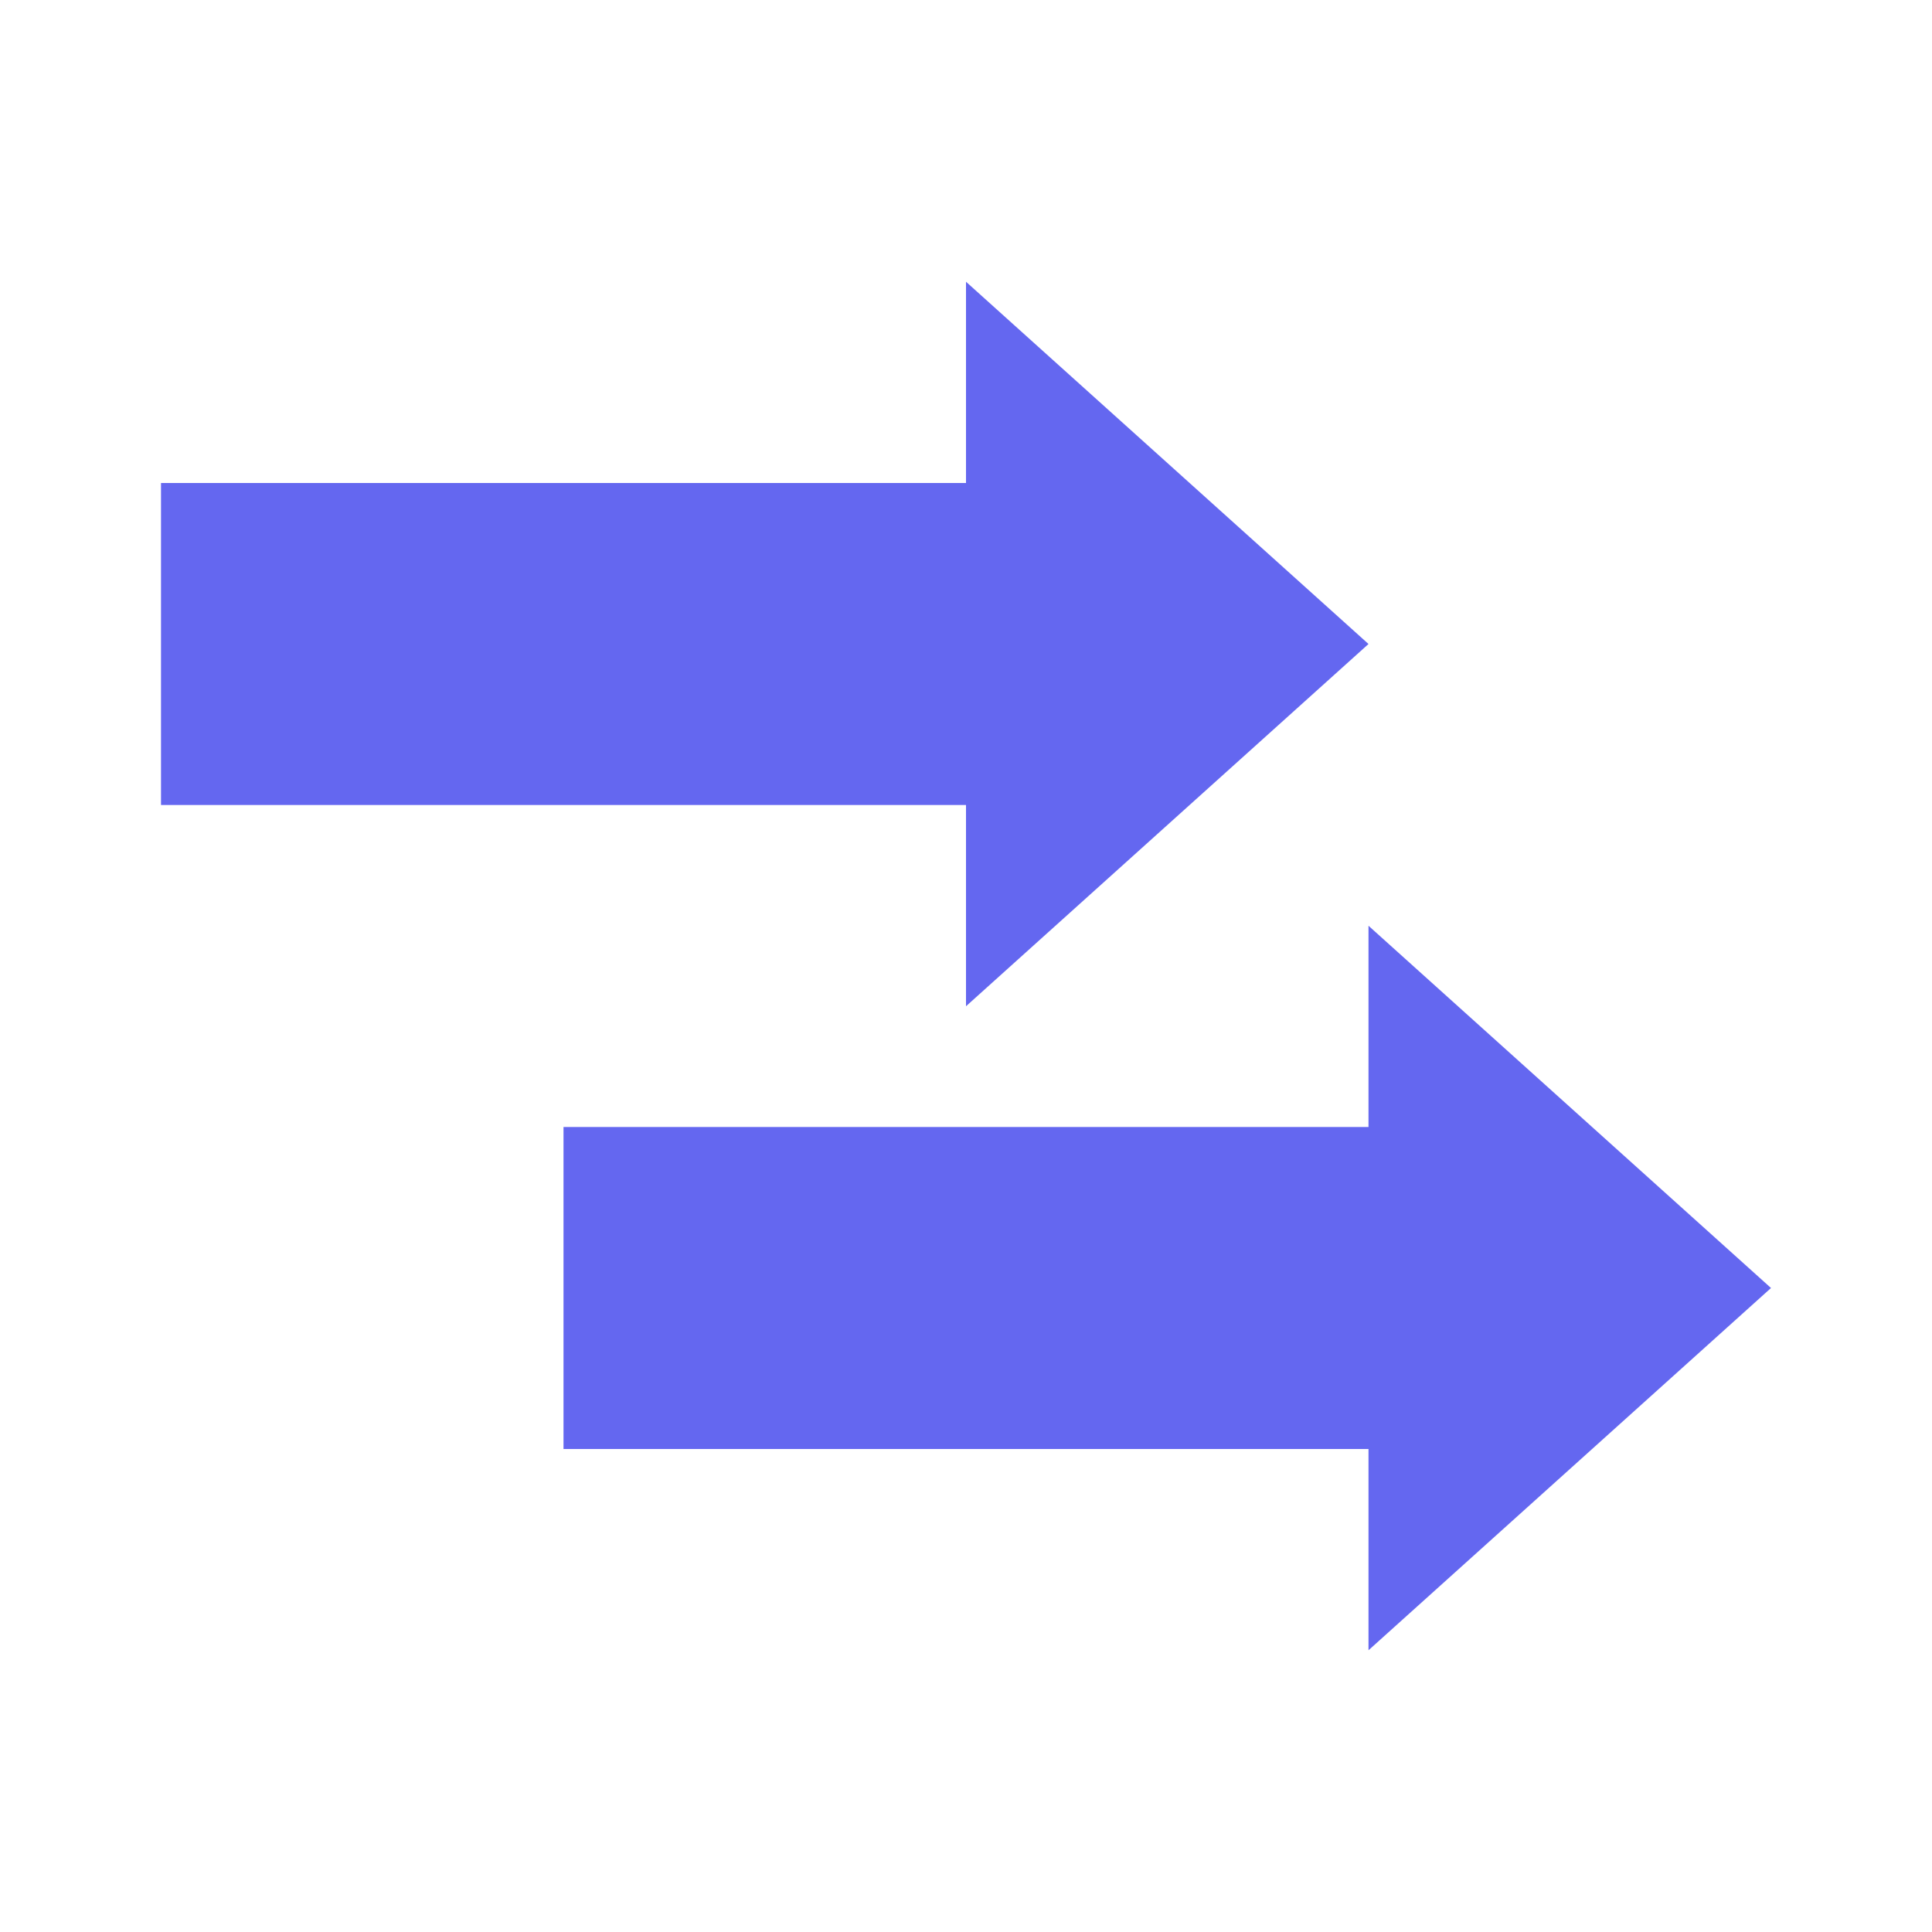
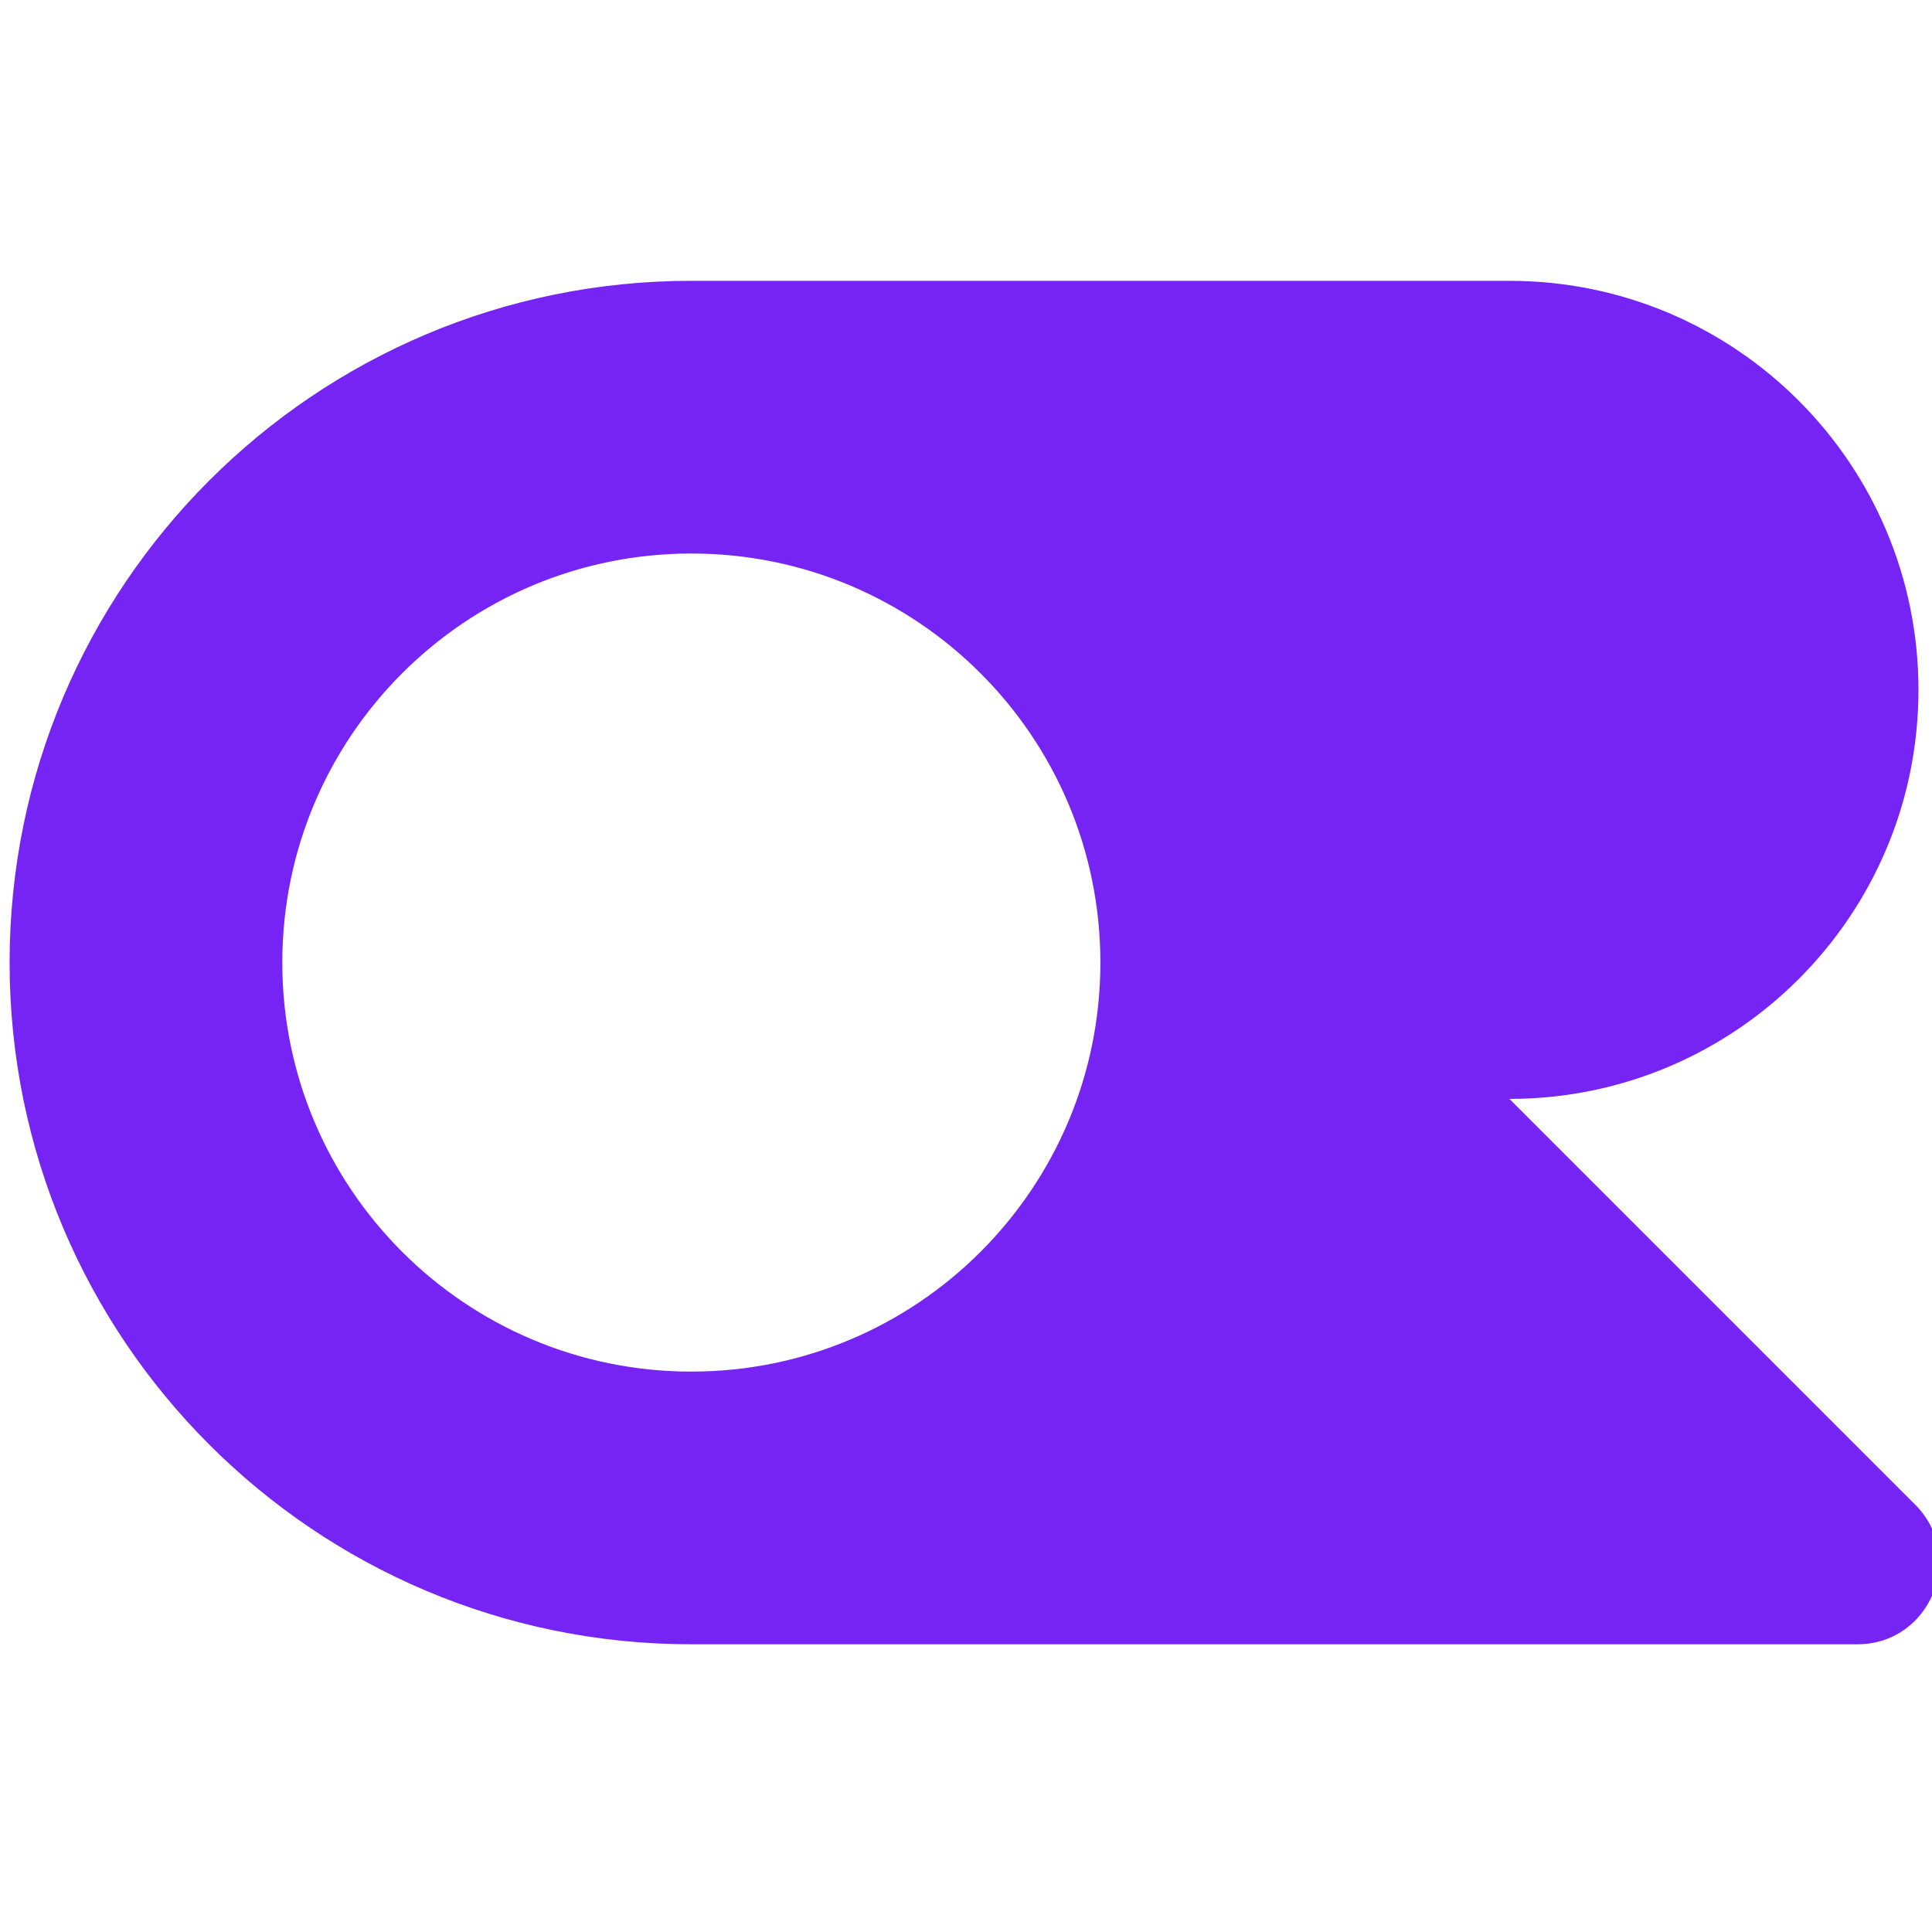
- <svg xmlns="http://www.w3.org/2000/svg" viewBox="0 0 24 24" role="img">
-   <g fill="#6467F0">
-     <path d="M2 6h10v-2.5l5 4.5-5 4.5v-2.5h-10z" />
-     <path d="M7 14h10v-2.5l5 4.5-5 4.5v-2.5h-10z" />
-   </g>
+ <svg xmlns="http://www.w3.org/2000/svg" viewBox="18 -36 366 366" role="img">
+   <path fill="#7624F4" d="M303.947,17.199c42.797,0,77.489,34.693,77.489,77.489s-34.692,77.489-77.489,77.489l76.862,76.862c9.764,9.763,2.849,26.457-10.957,26.457h-220.883c-71.327,0-129.149-57.822-129.149-129.149S77.642,17.199,148.969,17.199h154.979ZM148.969,68.859c-42.796,0-77.489,34.693-77.489,77.489s34.693,77.489,77.489,77.489,77.489-34.693,77.489-77.489-34.693-77.489-77.489-77.489Z" />
</svg>
